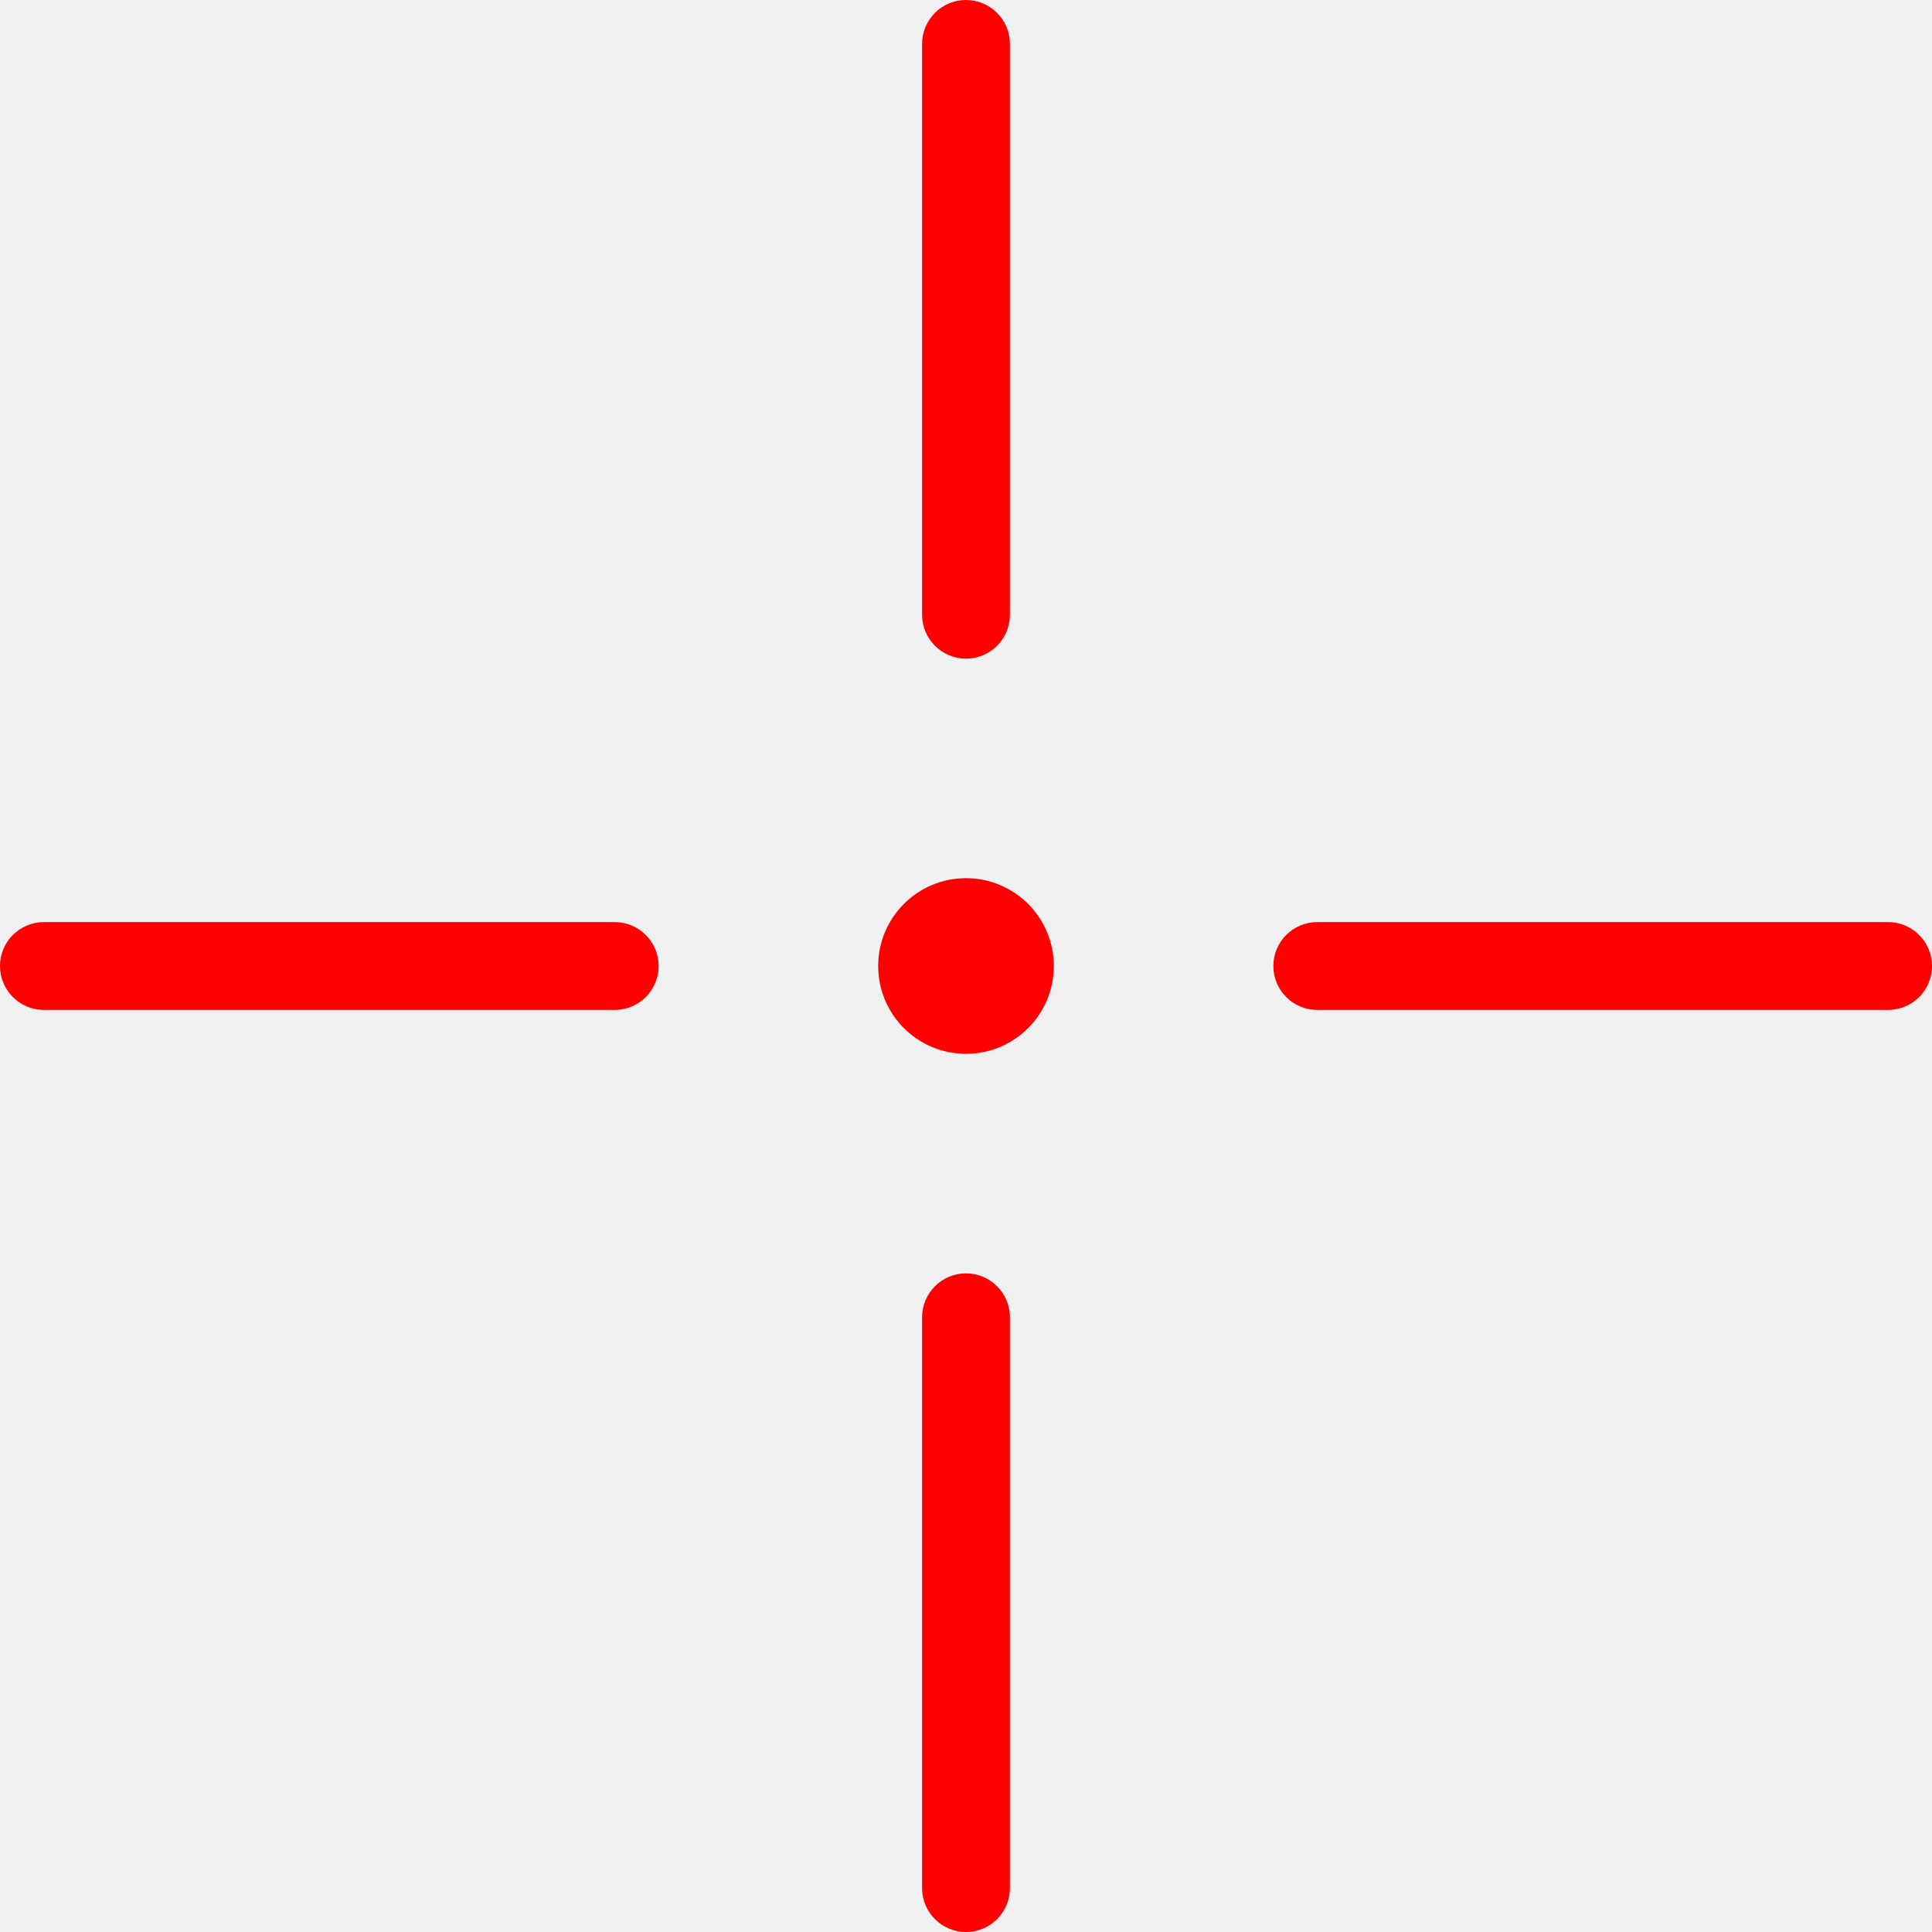
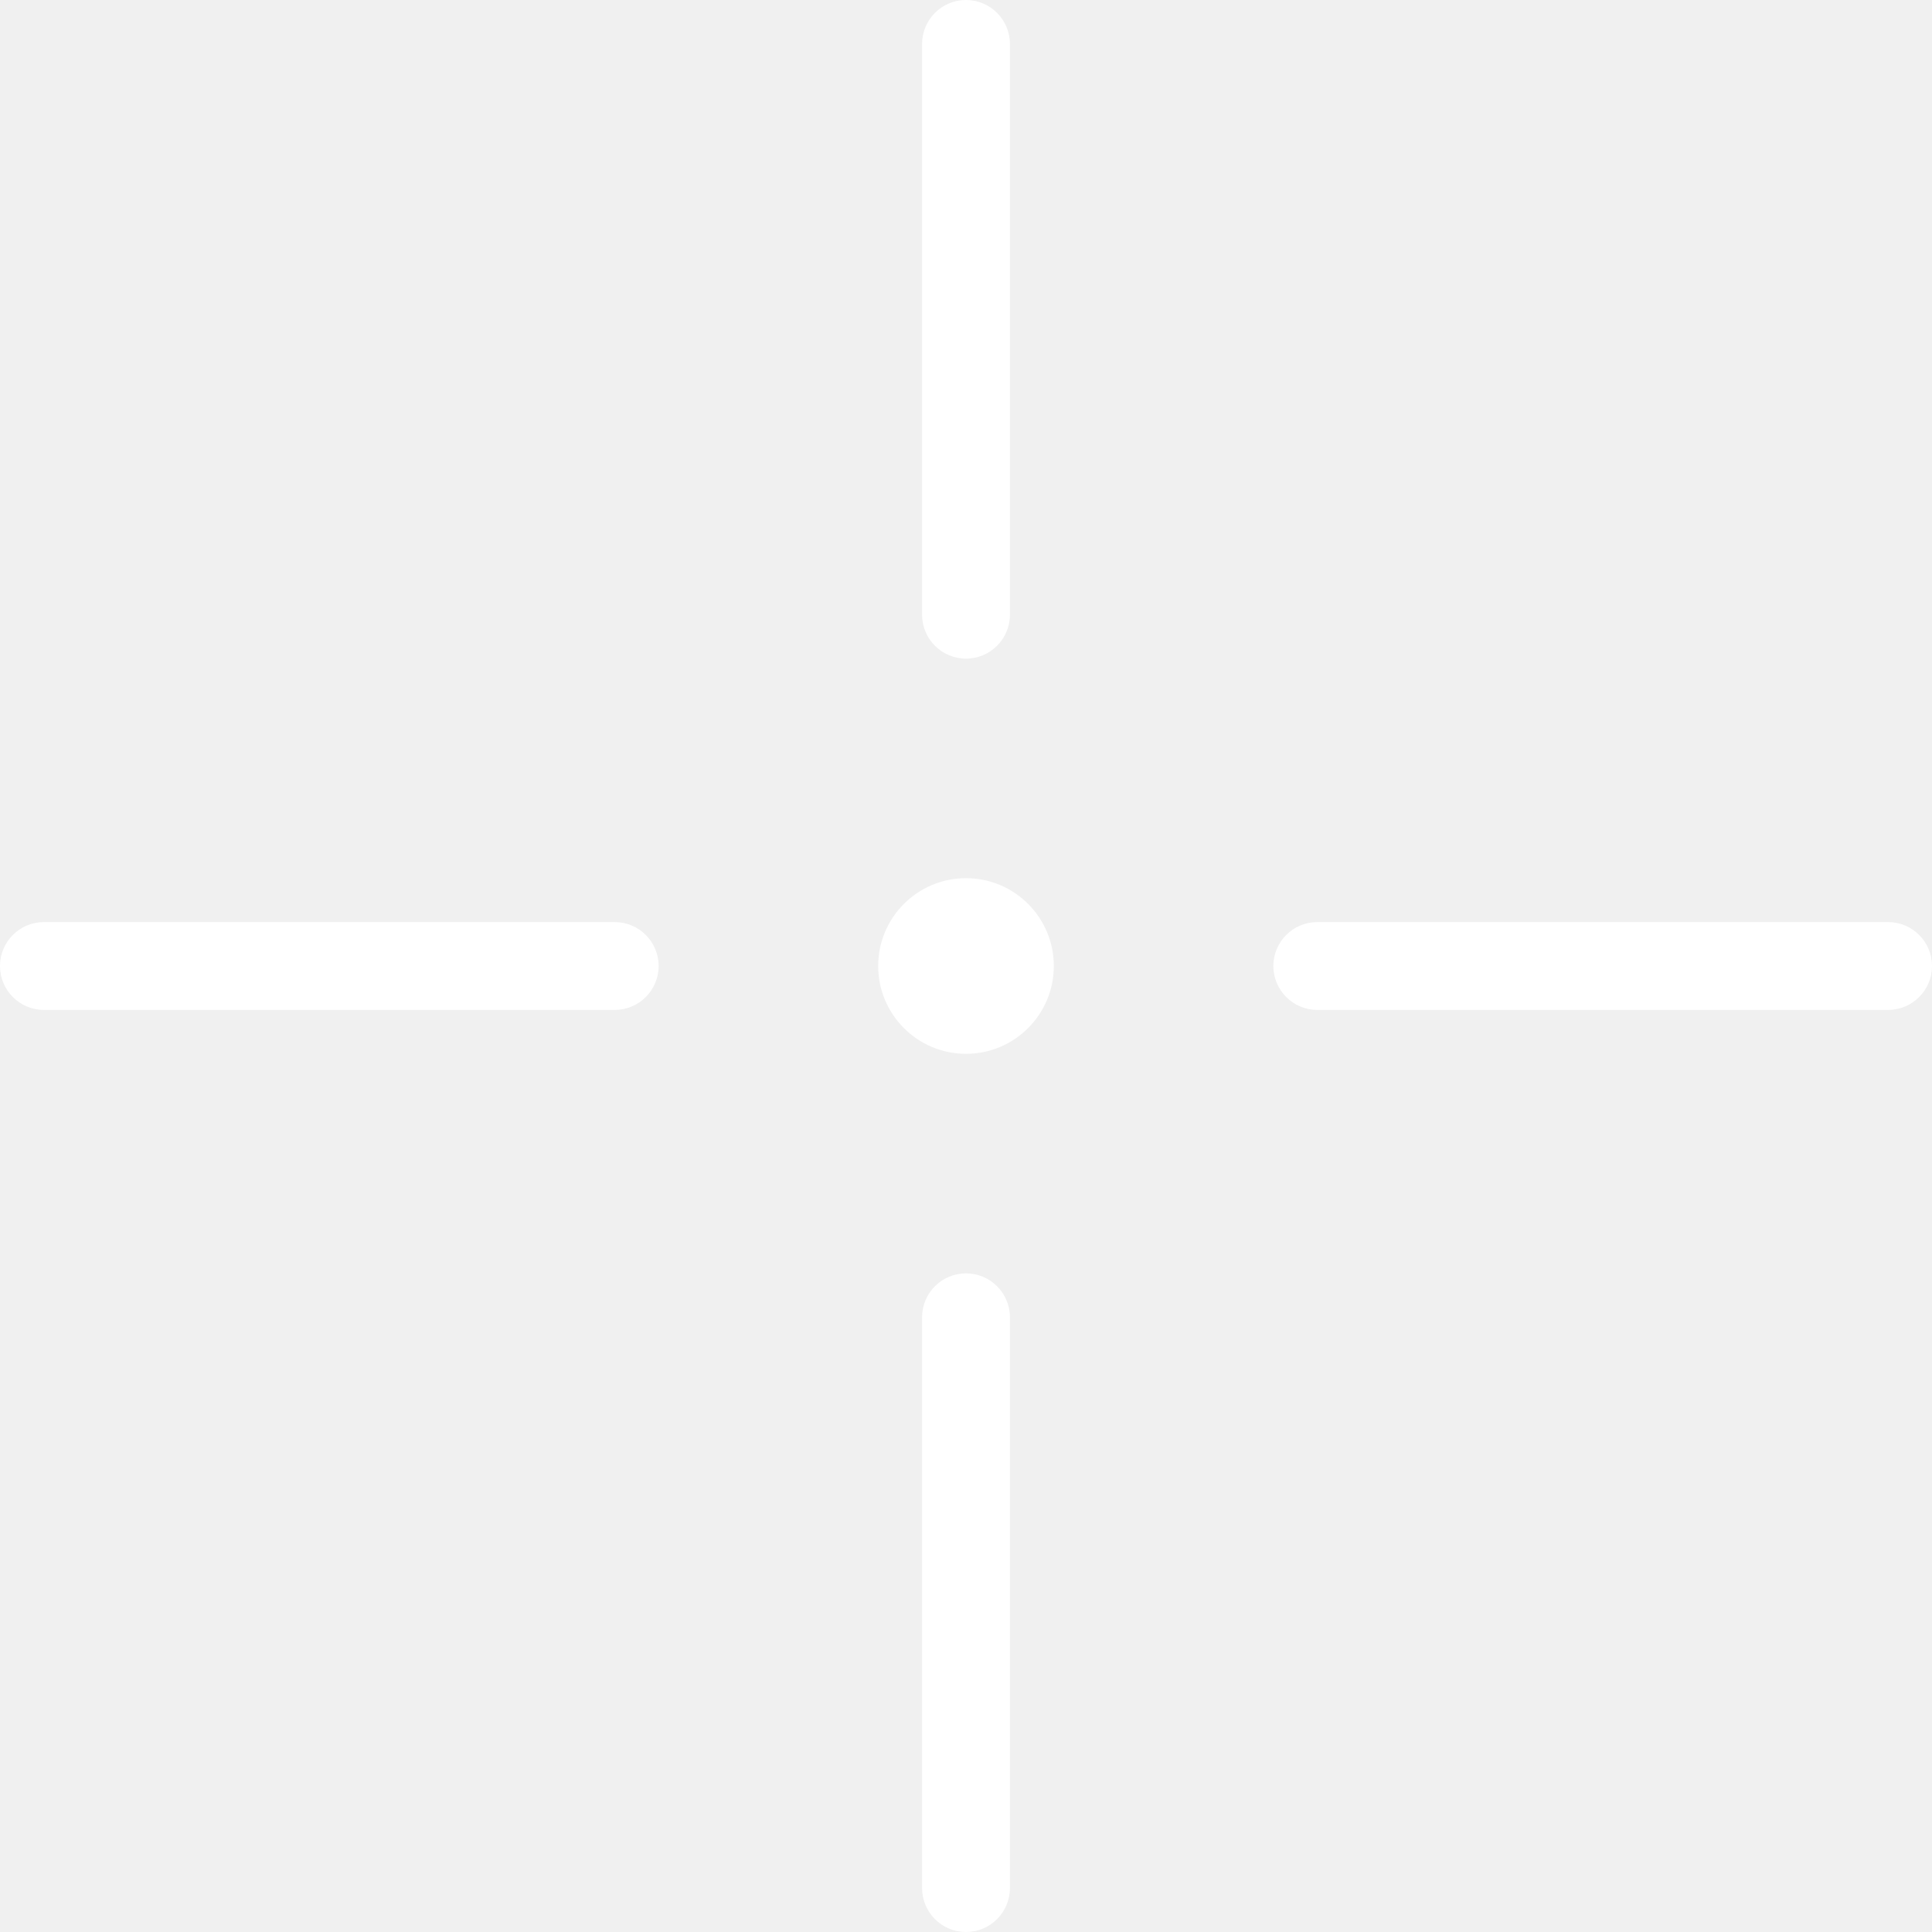
<svg xmlns="http://www.w3.org/2000/svg" height="55" width="55" viewBox="0 0 13.2 13.2" x="0px" y="0px" version="1.1" id="svg6" style="fill:#000000">
-   <defs id="defs10" />
-   <path d="M 4.5,6.6 A 0.3,0.3 0 0 1 4.2,6.9 H 0.3 a 0.3,0.3 0 0 1 0,-0.6 H 4.2 A 0.3,0.3 0 0 1 4.5,6.6 Z M 12.9,6.3 H 9 a 0.3,0.3 0 0 0 0,0.6 h 3.9 a 0.3,0.3 0 0 0 0,-0.6 z M 6.6,8.7 A 0.3,0.3 0 0 0 6.3,9 v 3.9 a 0.3,0.3 0 0 0 0.6,0 V 9 A 0.3,0.3 0 0 0 6.6,8.7 Z m 0,-4.2 A 0.3,0.3 0 0 0 6.9,4.2 V 0.3 a 0.3,0.3 0 0 0 -0.6,0 V 4.2 A 0.3,0.3 0 0 0 6.6,4.5 Z M 6.6,6 A 0.6,0.6 0 1 0 7.2,6.6 0.6,0.6 0 0 0 6.6,6 Z" id="path4" style="stroke-width:0.6;fill:#ff0000" />
+   <path d="M 4.5,6.6 A 0.3,0.3 0 0 1 4.2,6.9 H 0.3 a 0.3,0.3 0 0 1 0,-0.6 H 4.2 A 0.3,0.3 0 0 1 4.5,6.6 Z M 12.9,6.3 H 9 a 0.3,0.3 0 0 0 0,0.6 h 3.9 a 0.3,0.3 0 0 0 0,-0.6 z M 6.6,8.7 A 0.3,0.3 0 0 0 6.3,9 v 3.9 a 0.3,0.3 0 0 0 0.6,0 V 9 A 0.3,0.3 0 0 0 6.6,8.7 Z m 0,-4.2 A 0.3,0.3 0 0 0 6.9,4.2 V 0.3 a 0.3,0.3 0 0 0 -0.6,0 V 4.2 A 0.3,0.3 0 0 0 6.6,4.5 Z M 6.6,6 A 0.6,0.6 0 1 0 7.2,6.6 0.6,0.6 0 0 0 6.6,6 Z" id="path4" style="stroke-width:0.6;fill:#FFFFFF;" />
</svg>
